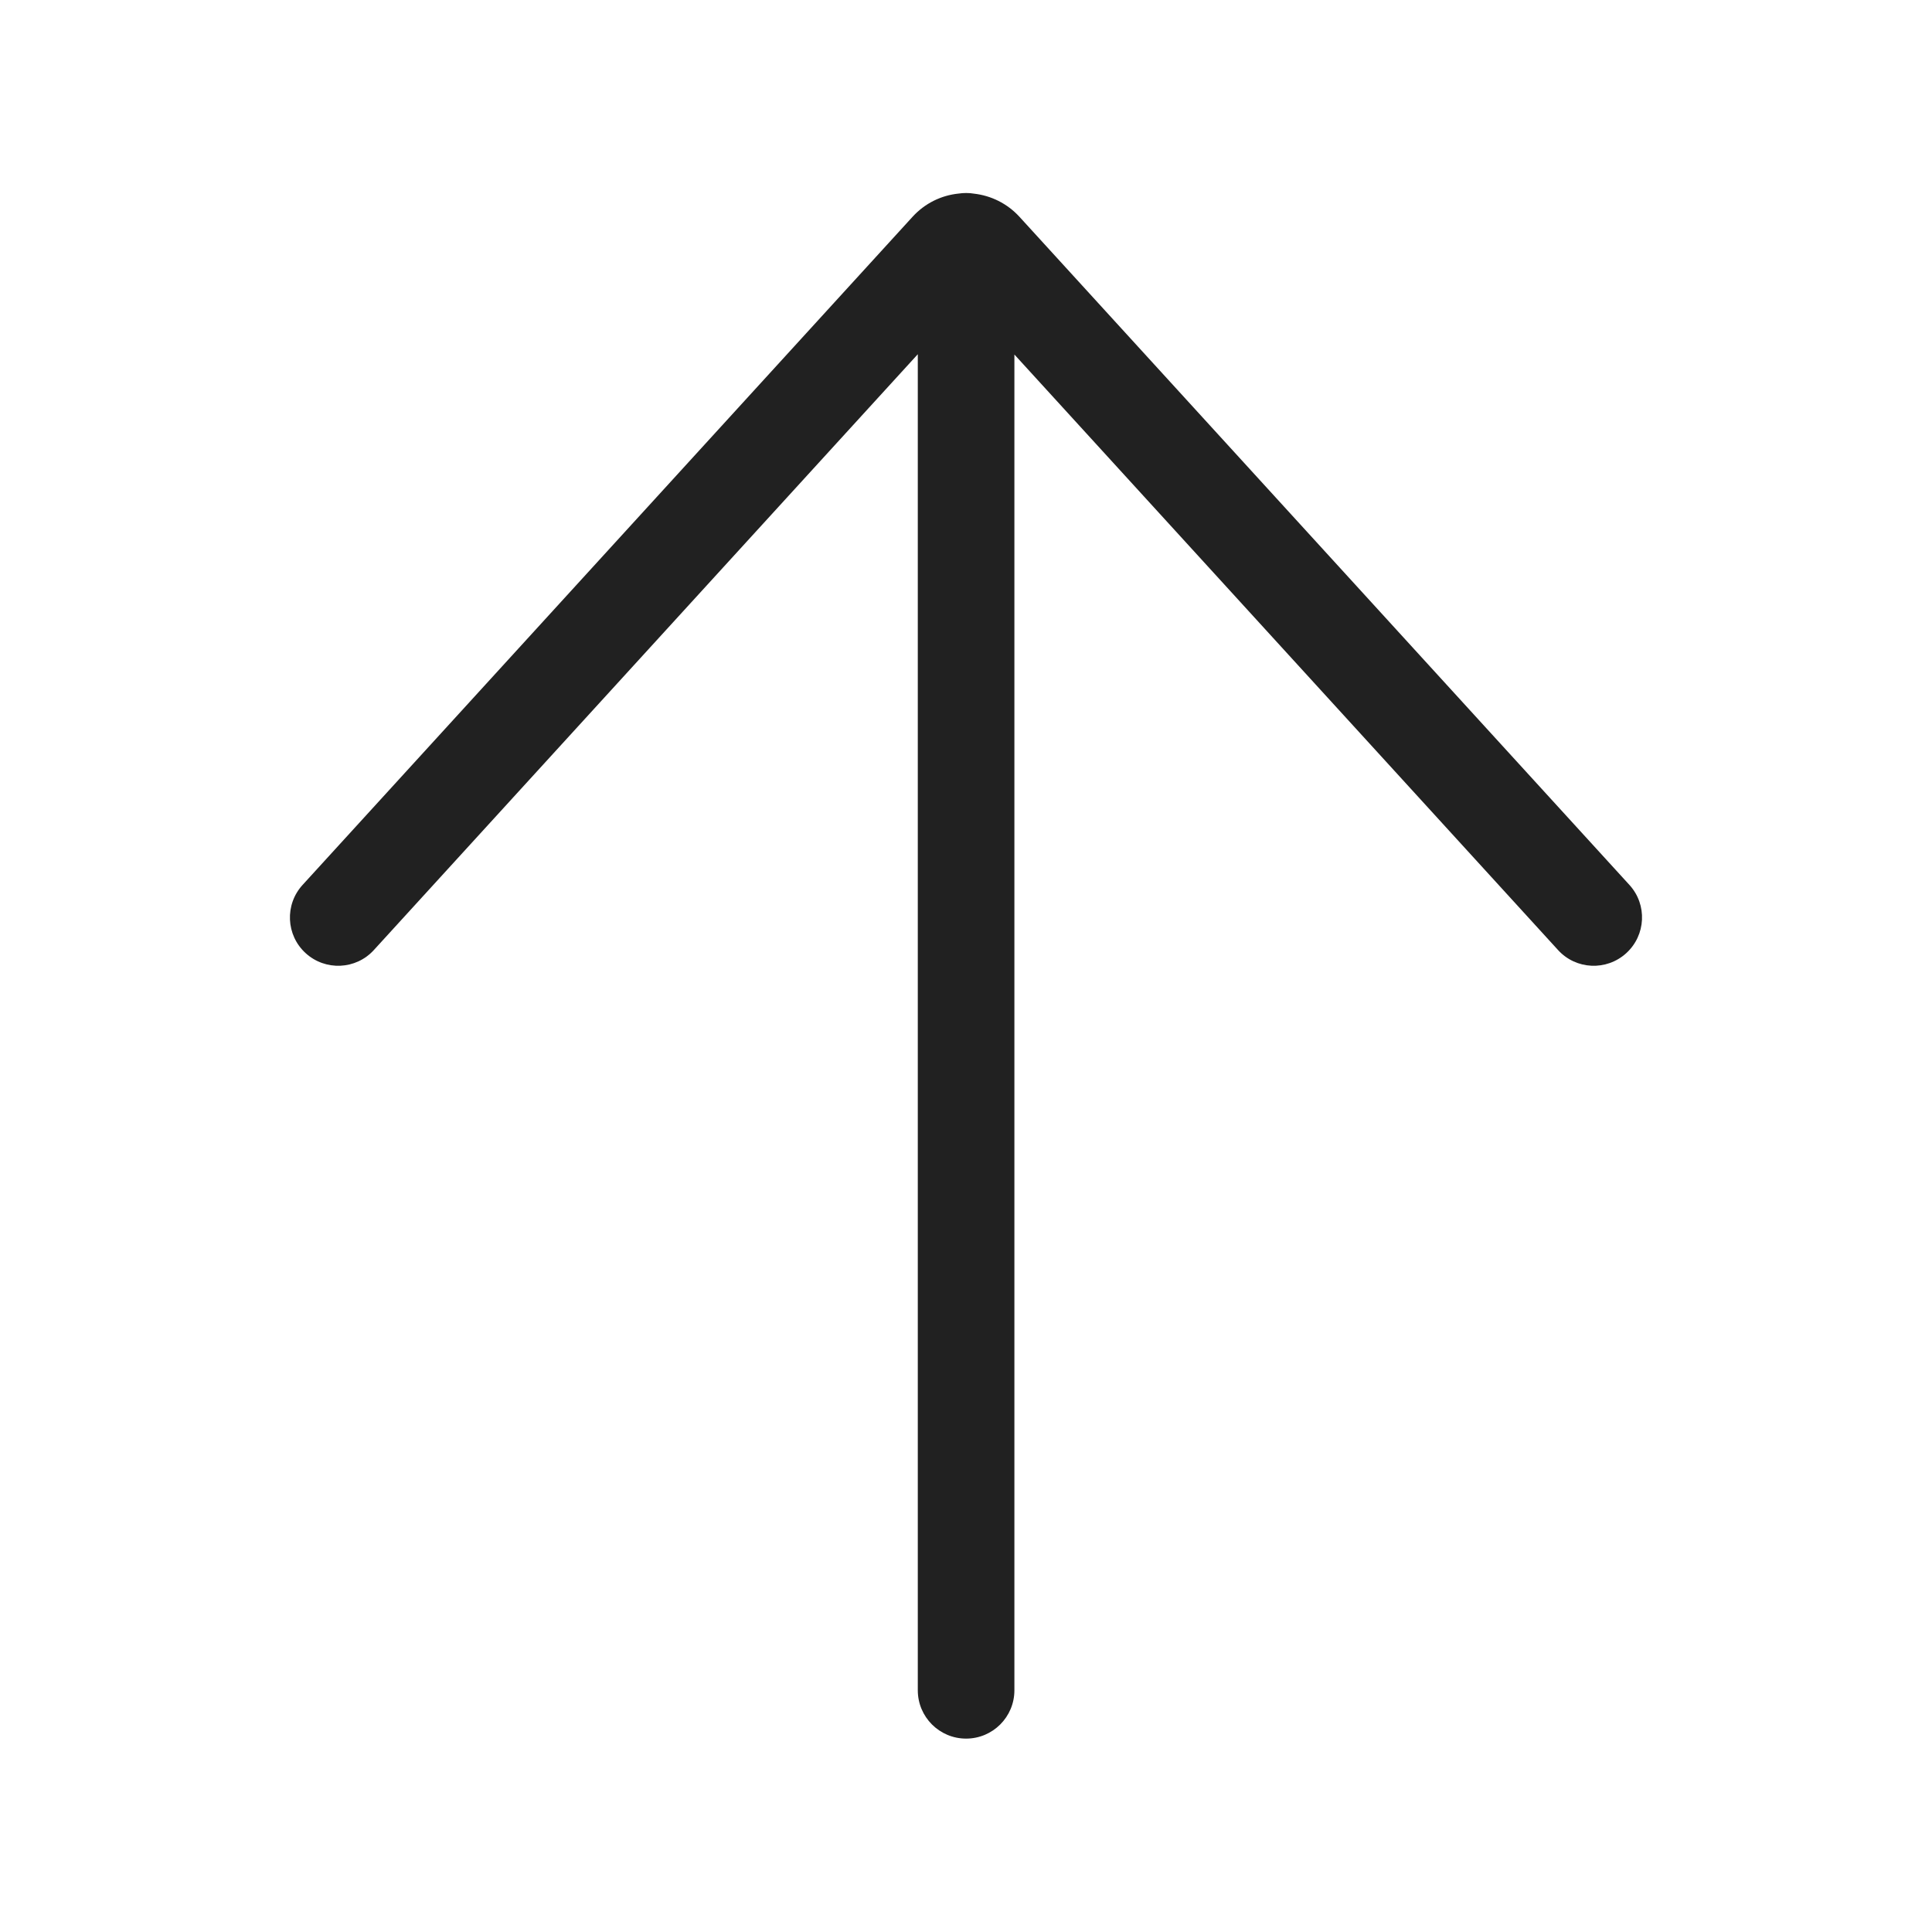
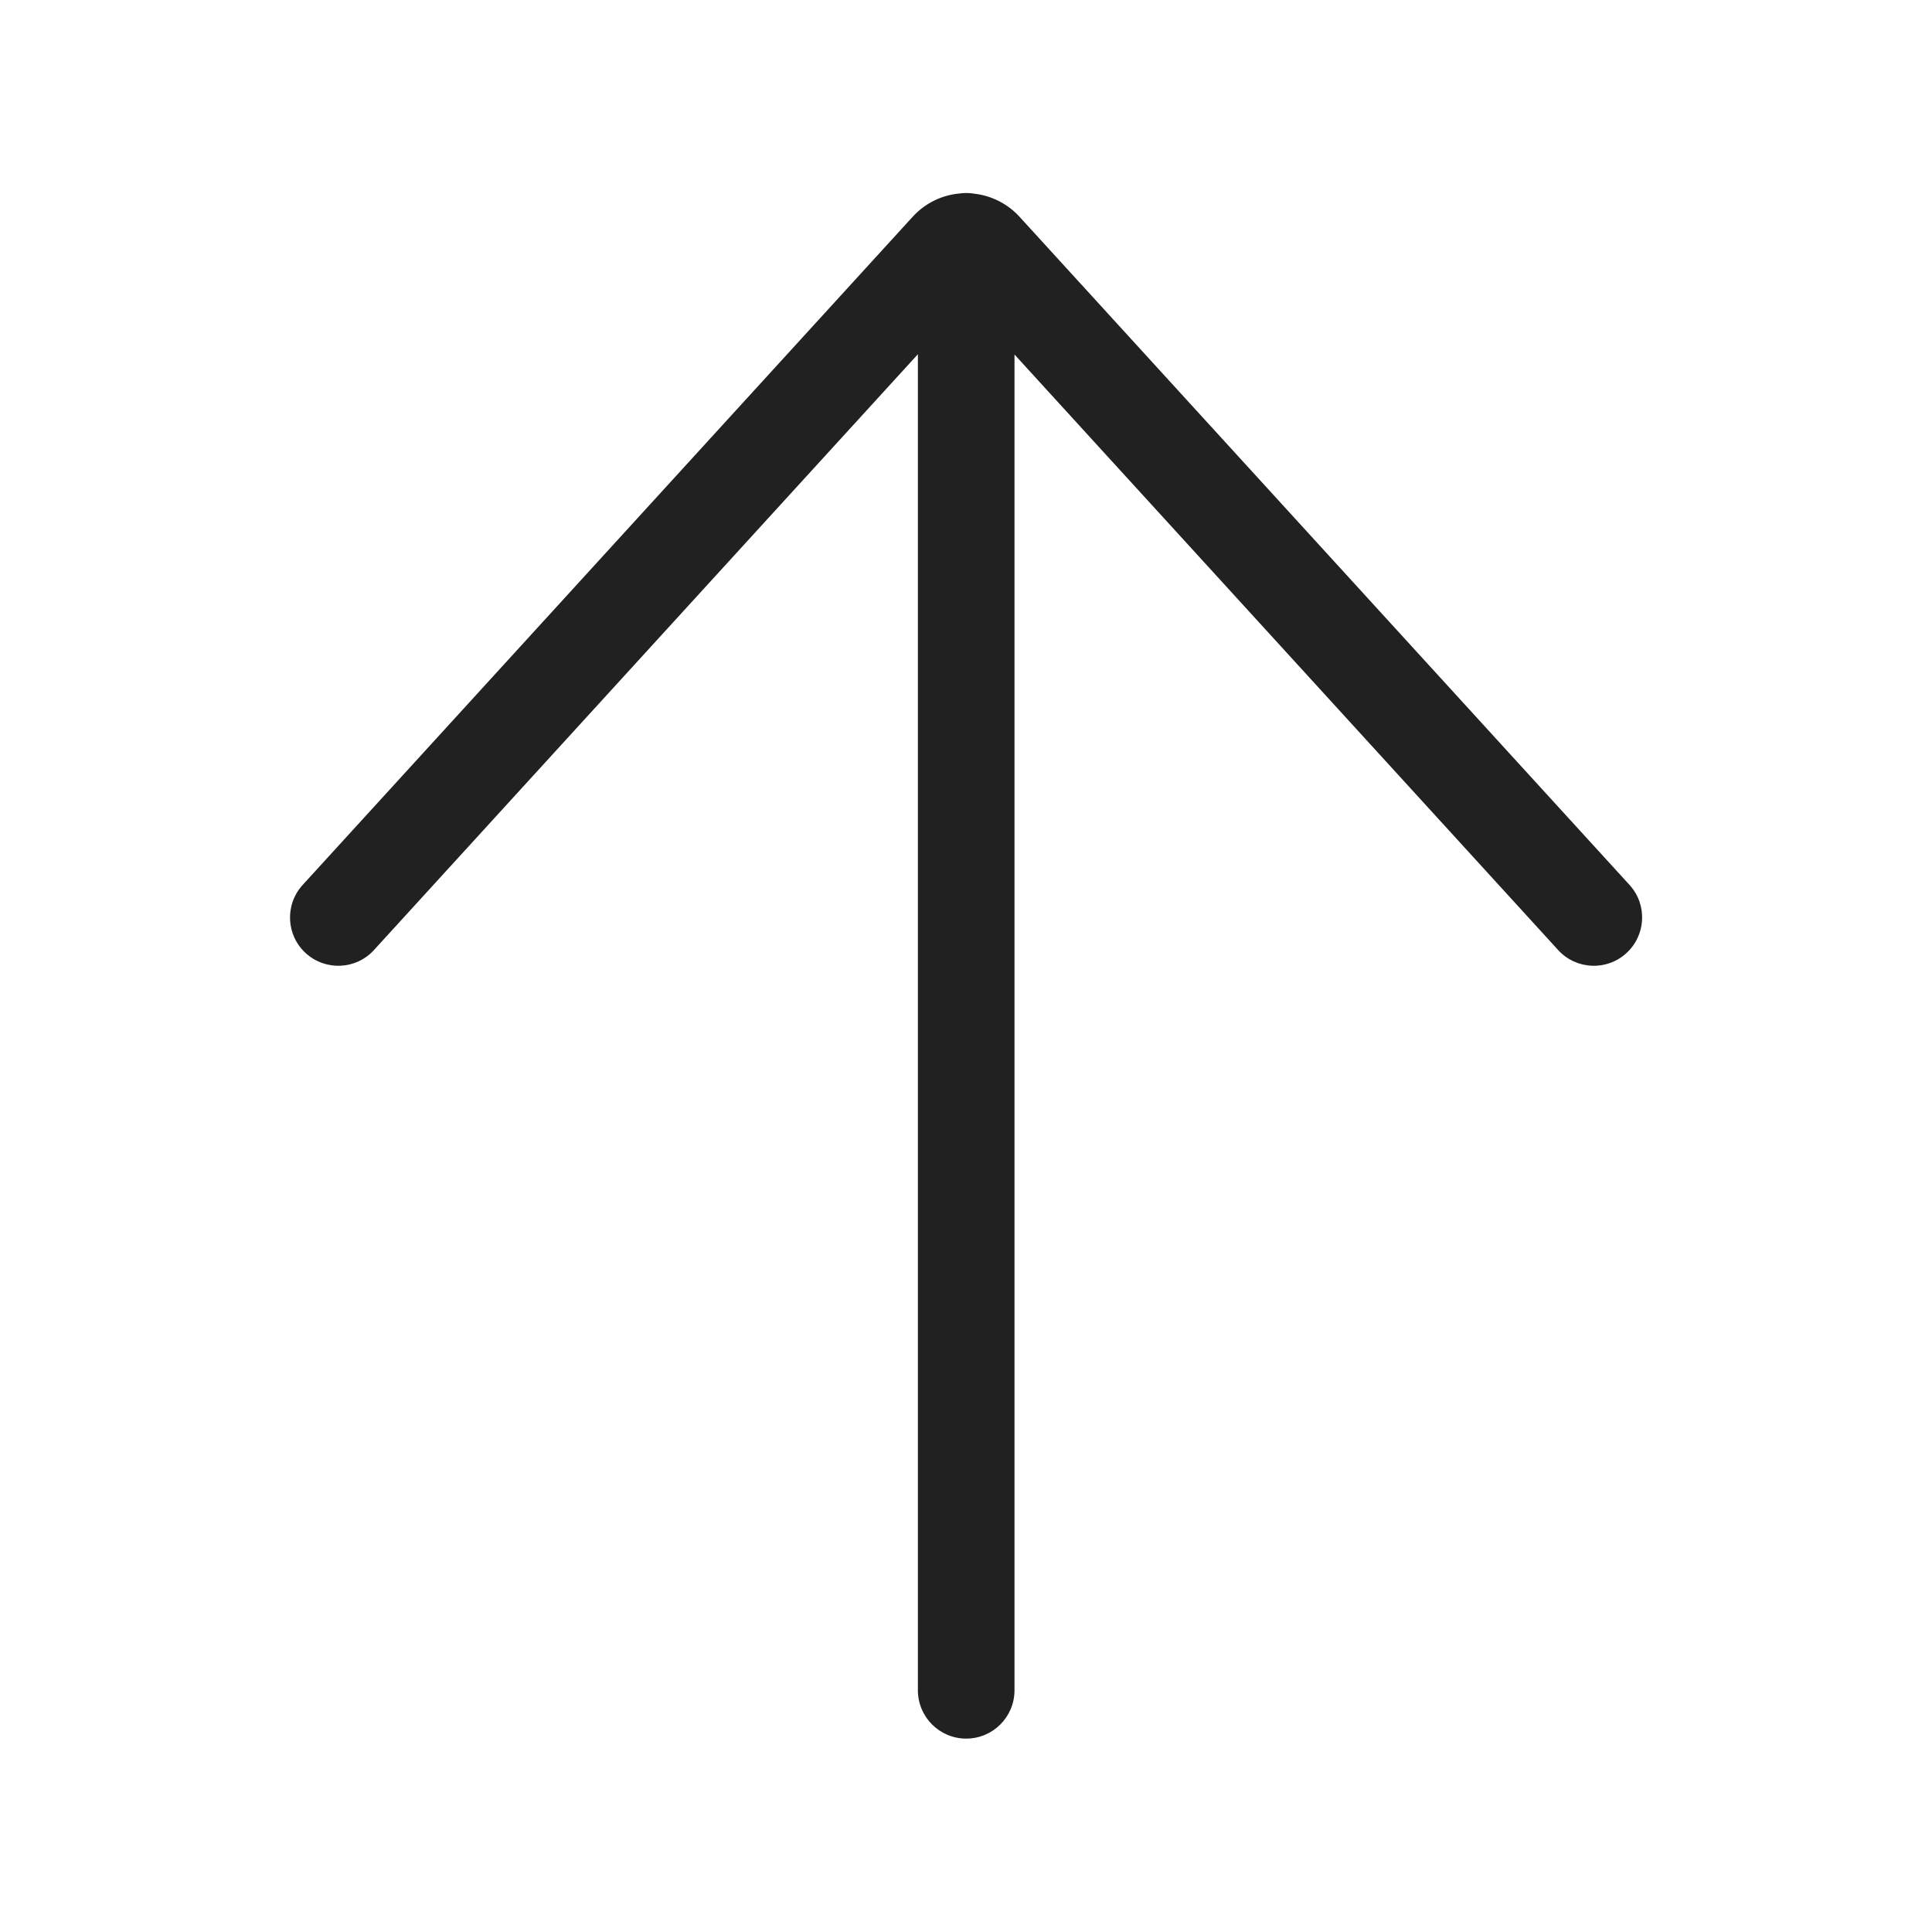
<svg xmlns="http://www.w3.org/2000/svg" width="20" height="20" viewBox="0 0 20 20" fill="none">
-   <path d="M3.132 9.161C2.946 9.365 2.96 9.681 3.164 9.867C3.368 10.053 3.684 10.039 3.87 9.835L9.501 3.667L9.501 17.498C9.501 17.774 9.725 17.998 10.001 17.998C10.277 17.998 10.501 17.774 10.501 17.498L10.501 3.67L16.129 9.835C16.315 10.039 16.631 10.053 16.835 9.867C17.039 9.681 17.054 9.365 16.868 9.161L10.554 2.245C10.426 2.105 10.258 2.025 10.085 2.005C10.058 2 10.03 1.998 10.001 1.998C9.974 1.998 9.948 2 9.922 2.004C9.746 2.022 9.575 2.103 9.446 2.245L3.132 9.161Z" fill="#212121" />
+   <path d="M3.133 9.161C2.947 9.365 2.961 9.681 3.165 9.867C3.369 10.053 3.685 10.039 3.871 9.835L9.502 3.667L9.502 17.498C9.502 17.774 9.726 17.998 10.002 17.998C10.278 17.998 10.502 17.774 10.502 17.498L10.502 3.67L16.13 9.835C16.316 10.039 16.633 10.053 16.836 9.867C17.04 9.681 17.055 9.365 16.869 9.161L10.555 2.245C10.427 2.105 10.259 2.025 10.086 2.005C10.059 2 10.031 1.998 10.002 1.998C9.975 1.998 9.949 2 9.923 2.004C9.747 2.022 9.576 2.103 9.447 2.245L3.133 9.161Z" fill="#212121" />
</svg>
